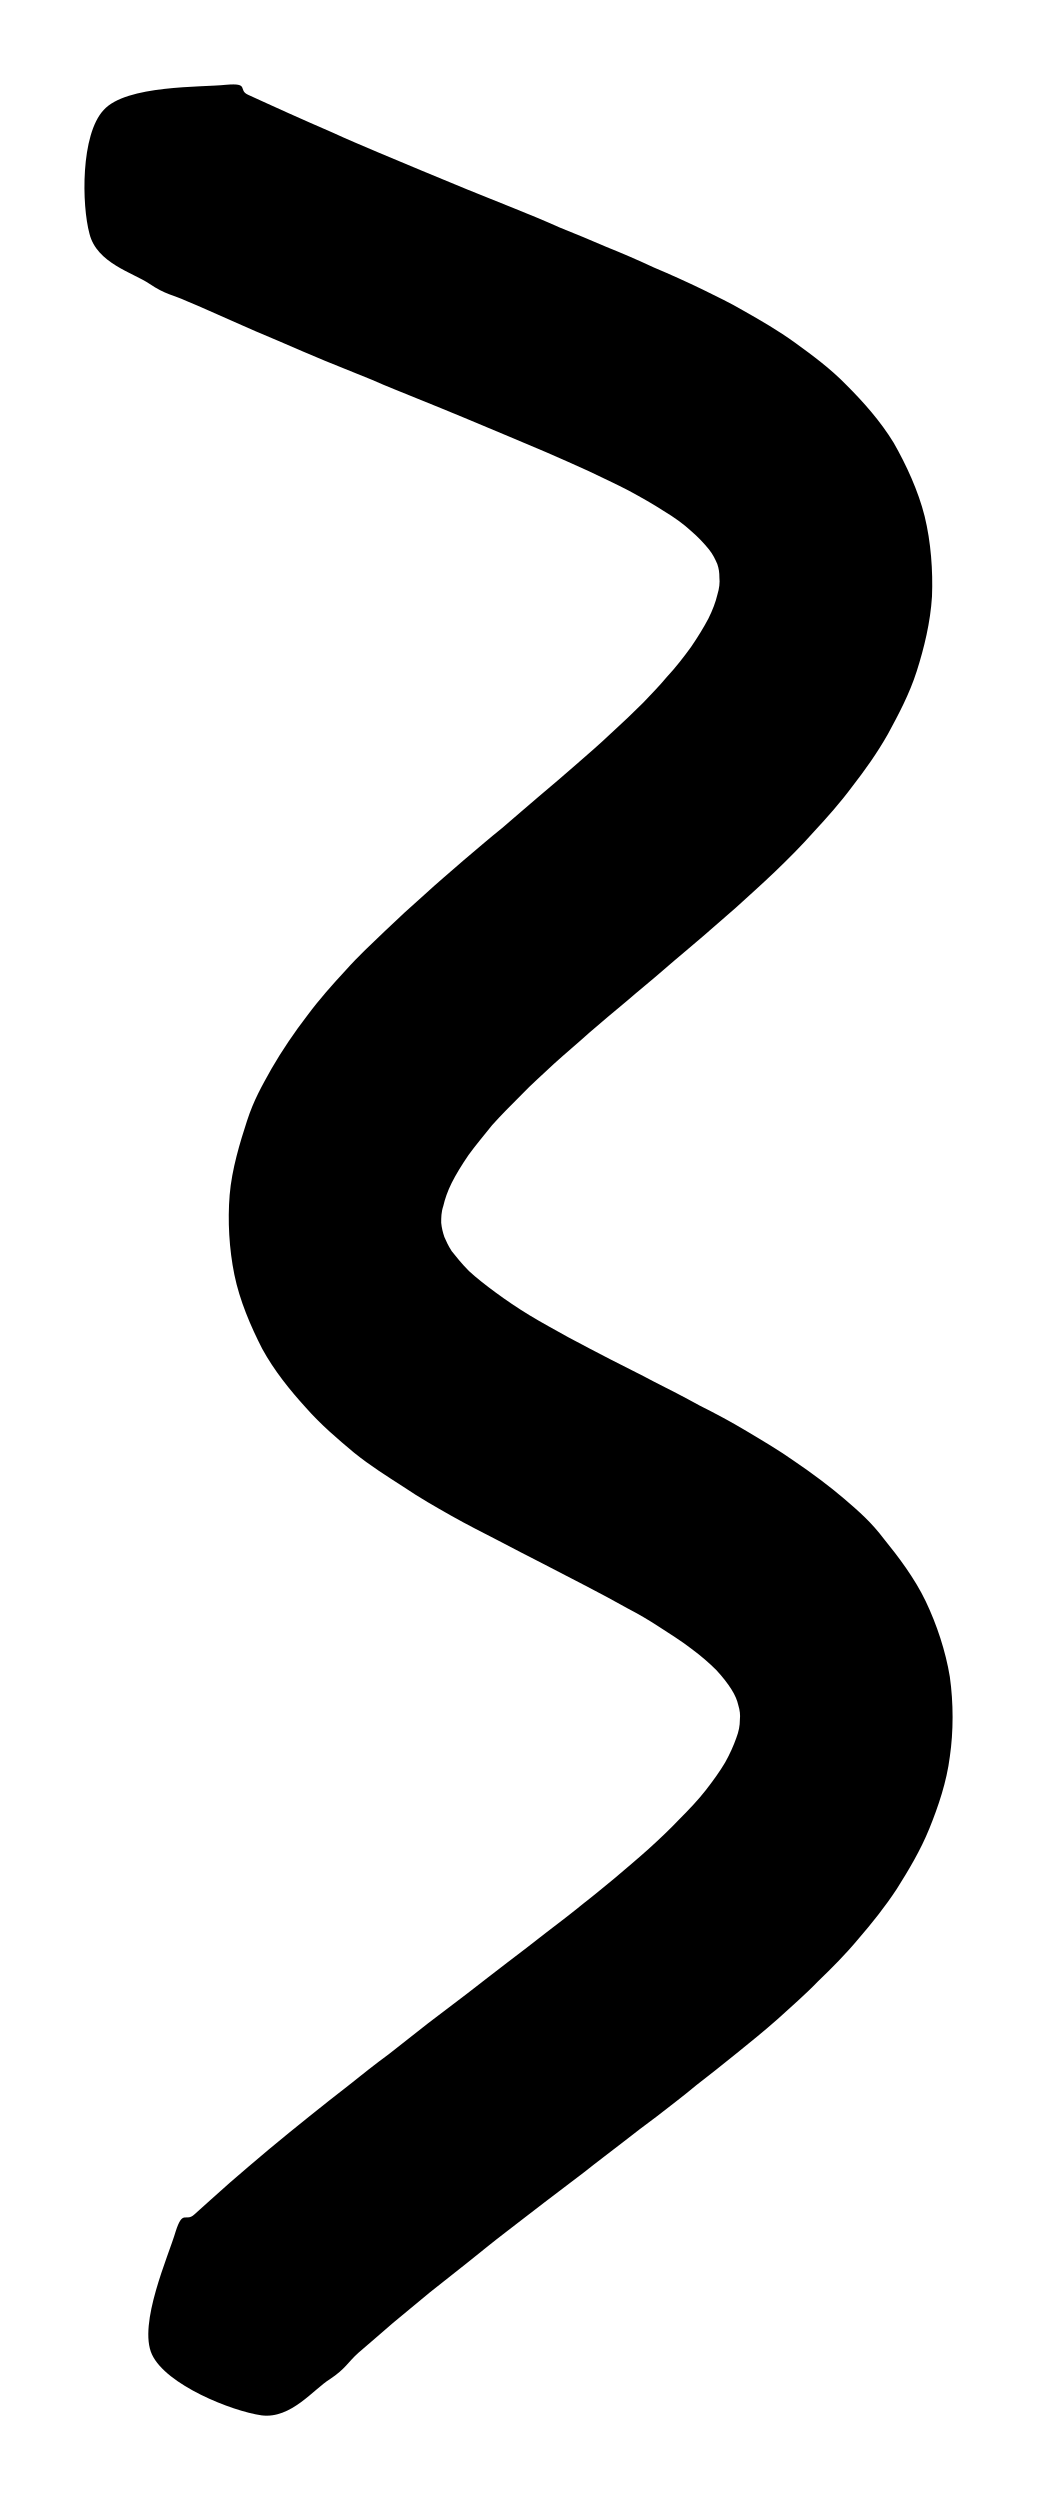
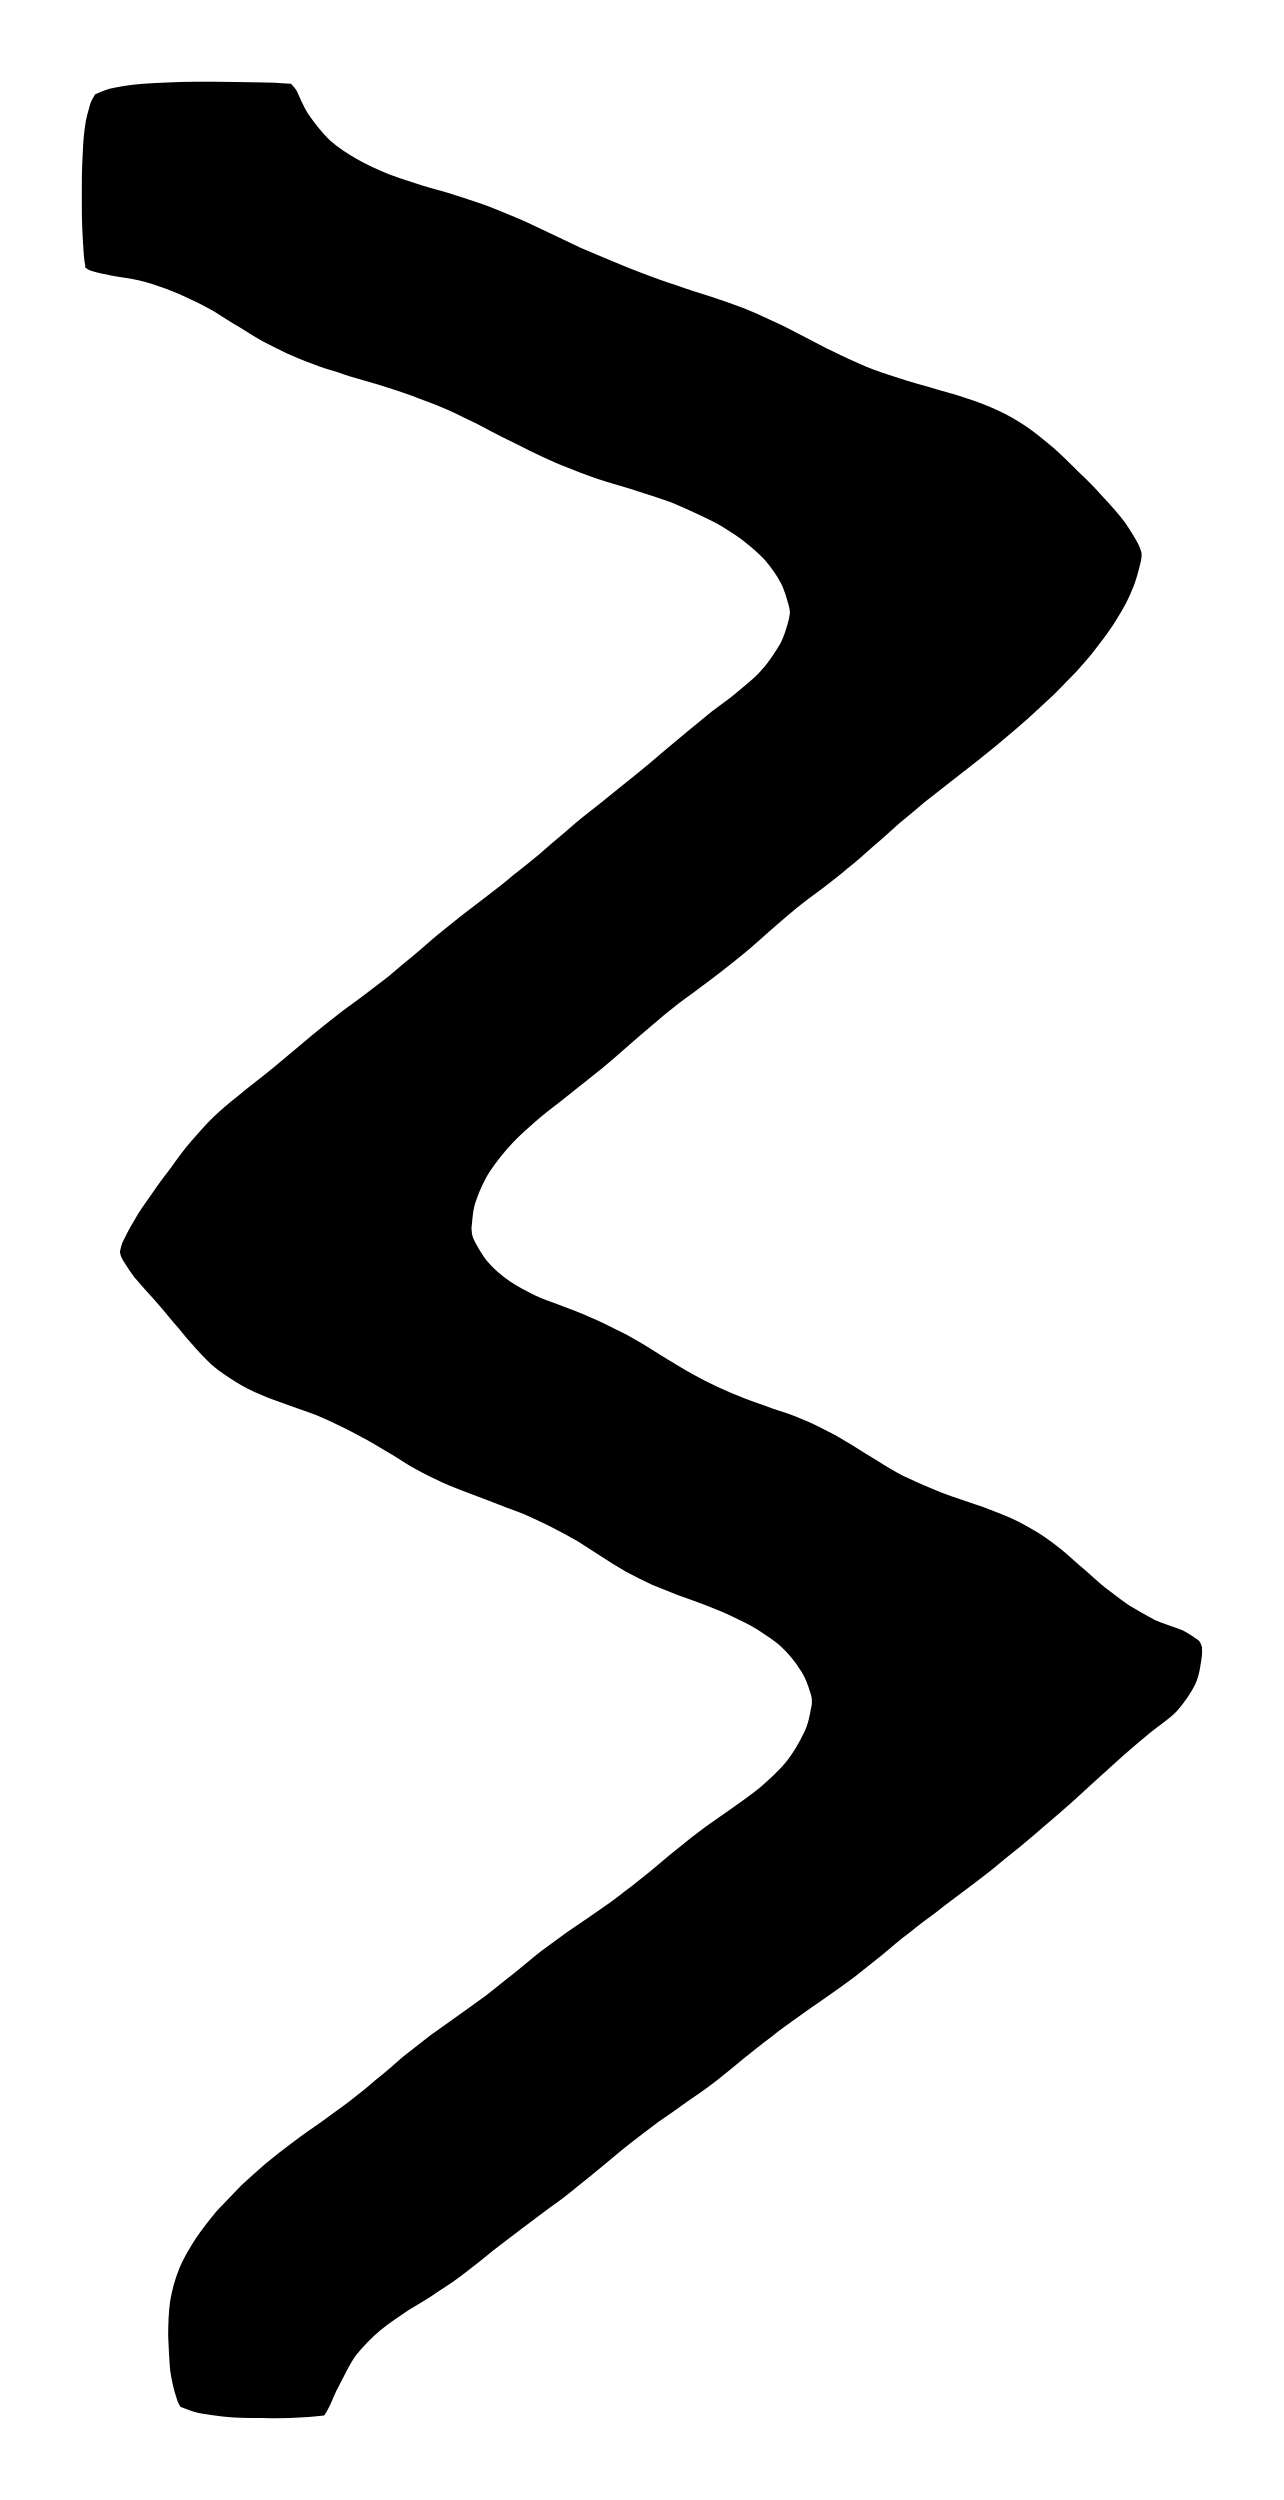
- <svg xmlns="http://www.w3.org/2000/svg" viewBox="0 0 197.585 476.274">
-   <g transform="translate(2.45223,468.553) scale(0.1,-0.1)" fill="#000000" stroke="none">
-     <path d="M 310 434 C 324 478 329 451 346 467 C 363 482 389 506 413 527 C 436 547 463 570 488 591 C 513 612 538 632 564 653 C 589 673 614 693 640 713 C 665 733 690 753 716 772 C 741 792 766 811 791 831 C 816 850 841 869 866 888 C 892 908 916 927 941 946 C 966 965 991 984 1015 1003 C 1040 1022 1066 1042 1088 1060 C 1110 1077 1125 1090 1146 1107 C 1166 1124 1191 1145 1211 1163 C 1232 1182 1252 1201 1270 1220 C 1288 1238 1306 1257 1320 1275 C 1334 1293 1347 1311 1357 1328 C 1366 1344 1373 1360 1378 1374 C 1383 1387 1385 1398 1385 1409 C 1386 1419 1385 1427 1382 1437 C 1380 1446 1376 1456 1369 1467 C 1362 1478 1353 1490 1340 1504 C 1327 1517 1311 1531 1292 1545 C 1274 1559 1250 1574 1230 1587 C 1210 1600 1193 1610 1170 1622 C 1147 1635 1119 1650 1092 1664 C 1065 1678 1038 1692 1009 1707 C 981 1721 953 1736 924 1751 C 895 1766 865 1781 835 1798 C 805 1815 775 1832 744 1853 C 713 1873 681 1893 650 1918 C 619 1944 587 1971 558 2004 C 528 2037 498 2074 475 2116 C 453 2159 432 2208 422 2257 C 412 2306 409 2360 413 2409 C 417 2458 433 2510 446 2550 C 459 2590 474 2616 493 2650 C 512 2683 537 2720 561 2751 C 584 2782 609 2810 634 2837 C 658 2864 684 2888 709 2912 C 734 2936 759 2959 784 2981 C 809 3004 834 3025 858 3046 C 883 3067 907 3088 932 3108 C 956 3129 980 3149 1003 3169 C 1027 3189 1050 3209 1073 3229 C 1096 3249 1118 3268 1139 3288 C 1161 3308 1183 3329 1201 3347 C 1218 3365 1231 3378 1246 3396 C 1262 3413 1279 3435 1292 3453 C 1305 3472 1316 3490 1325 3507 C 1333 3523 1339 3539 1342 3552 C 1346 3565 1347 3576 1346 3585 C 1346 3595 1345 3602 1342 3611 C 1338 3620 1334 3629 1326 3639 C 1317 3650 1306 3662 1292 3674 C 1278 3687 1260 3700 1240 3712 C 1220 3725 1197 3738 1173 3751 C 1150 3763 1124 3775 1097 3788 C 1071 3800 1041 3813 1016 3824 C 990 3835 971 3843 945 3854 C 919 3865 888 3878 859 3890 C 830 3902 801 3914 771 3926 C 742 3938 713 3949 684 3962 C 654 3974 625 3986 595 3998 C 566 4010 536 4023 506 4036 C 477 4048 447 4061 418 4074 C 388 4087 358 4101 331 4112 C 305 4124 291 4124 260 4145 C 229 4166 160 4184 146 4240 C 131 4295 129 4429 173 4476 C 216 4524 360 4519 406 4524 C 452 4528 428 4514 448 4505 C 468 4496 498 4482 525 4470 C 552 4458 581 4445 609 4433 C 637 4420 666 4408 694 4396 C 723 4384 751 4372 780 4360 C 809 4348 838 4336 867 4324 C 896 4312 925 4301 954 4289 C 984 4277 1013 4265 1042 4252 C 1072 4240 1101 4228 1131 4215 C 1161 4203 1191 4190 1221 4176 C 1252 4163 1285 4148 1314 4134 C 1342 4120 1364 4110 1393 4093 C 1423 4076 1458 4056 1491 4032 C 1524 4008 1558 3983 1589 3951 C 1620 3920 1653 3883 1678 3842 C 1702 3800 1725 3750 1737 3702 C 1749 3653 1753 3598 1751 3549 C 1748 3500 1736 3451 1722 3407 C 1708 3363 1687 3324 1667 3287 C 1646 3250 1623 3218 1599 3187 C 1576 3156 1551 3128 1526 3101 C 1502 3074 1477 3049 1452 3025 C 1427 3001 1400 2977 1377 2956 C 1354 2936 1337 2921 1315 2902 C 1292 2882 1265 2860 1241 2839 C 1217 2818 1192 2798 1169 2778 C 1145 2758 1121 2738 1098 2718 C 1076 2698 1053 2679 1031 2659 C 1010 2639 988 2620 969 2600 C 949 2580 930 2561 913 2542 C 897 2522 881 2503 868 2485 C 855 2466 844 2448 836 2432 C 828 2416 823 2401 820 2388 C 816 2376 816 2366 816 2356 C 817 2346 819 2338 822 2329 C 826 2320 829 2313 836 2302 C 844 2292 855 2278 869 2264 C 883 2251 901 2237 920 2223 C 939 2209 961 2194 984 2180 C 1007 2166 1033 2152 1058 2138 C 1084 2124 1111 2110 1138 2096 C 1165 2082 1194 2068 1222 2053 C 1250 2039 1279 2024 1308 2008 C 1338 1993 1368 1977 1398 1959 C 1428 1941 1459 1923 1490 1901 C 1521 1880 1556 1854 1584 1830 C 1613 1805 1635 1786 1660 1753 C 1686 1721 1718 1679 1739 1635 C 1760 1591 1777 1540 1785 1491 C 1792 1441 1792 1387 1785 1339 C 1779 1291 1763 1244 1746 1202 C 1729 1160 1706 1122 1684 1087 C 1661 1052 1636 1021 1611 992 C 1586 962 1560 936 1534 911 C 1509 885 1482 862 1457 839 C 1431 816 1405 795 1379 774 C 1353 753 1328 733 1302 713 C 1277 692 1249 671 1226 653 C 1203 636 1186 623 1163 605 C 1140 587 1113 567 1088 547 C 1063 528 1038 509 1013 490 C 988 471 964 452 939 433 C 914 414 890 394 866 375 C 842 356 818 337 794 318 C 771 299 747 279 724 260 C 702 241 678 220 658 203 C 638 185 634 173 604 153 C 573 134 530 77 474 84 C 417 92 292 142 265 200 C 238 258 297 389 310 434 Z" />
+ <svg xmlns="http://www.w3.org/2000/svg" viewBox="0 0 252.723 492.117">
+   <g transform="translate(16.1029,476.0822) scale(0.1,-0.1)" fill="#000000" stroke="none">
+     <path d="M 7 4234 C 11 4232 12 4229 21 4227 C 30 4224 45 4221 60 4218 C 76 4215 95 4213 112 4209 C 130 4205 147 4199 164 4193 C 180 4187 197 4180 213 4172 C 229 4165 244 4157 260 4148 C 276 4138 294 4126 310 4117 C 326 4107 340 4098 356 4089 C 372 4081 387 4073 404 4065 C 420 4058 436 4051 453 4045 C 470 4038 487 4033 504 4028 C 520 4022 537 4017 555 4012 C 573 4007 593 4001 611 3995 C 629 3989 645 3984 662 3977 C 678 3971 695 3965 711 3958 C 728 3951 744 3943 760 3935 C 776 3928 792 3919 807 3911 C 823 3903 838 3895 855 3887 C 872 3878 891 3869 908 3861 C 925 3853 941 3846 957 3840 C 974 3833 990 3827 1007 3821 C 1024 3815 1041 3810 1058 3805 C 1075 3800 1092 3795 1109 3789 C 1126 3784 1142 3778 1160 3772 C 1177 3765 1197 3756 1214 3748 C 1231 3740 1246 3733 1261 3724 C 1276 3714 1292 3705 1305 3694 C 1319 3683 1333 3671 1345 3658 C 1356 3645 1367 3630 1375 3615 C 1383 3601 1388 3581 1391 3571 C 1394 3561 1393 3559 1394 3555 C 1393 3550 1393 3545 1390 3535 C 1387 3525 1383 3509 1375 3494 C 1366 3479 1353 3458 1339 3443 C 1326 3427 1308 3414 1292 3400 C 1276 3386 1258 3374 1241 3361 C 1224 3347 1208 3334 1191 3320 C 1175 3307 1159 3293 1142 3279 C 1126 3265 1109 3251 1093 3238 C 1077 3225 1063 3214 1047 3201 C 1031 3188 1014 3174 997 3161 C 980 3148 964 3134 948 3120 C 931 3106 915 3092 899 3078 C 882 3064 866 3051 849 3038 C 833 3024 816 3011 799 2998 C 782 2985 764 2971 748 2959 C 732 2946 718 2935 702 2922 C 686 2909 670 2894 653 2880 C 637 2867 620 2853 604 2839 C 587 2826 570 2813 553 2800 C 536 2787 518 2775 502 2762 C 485 2749 468 2735 452 2722 C 435 2708 418 2693 402 2680 C 387 2667 373 2656 357 2643 C 341 2630 323 2617 307 2603 C 290 2590 274 2576 258 2561 C 243 2546 229 2530 215 2514 C 201 2498 188 2480 176 2463 C 163 2446 150 2429 138 2411 C 126 2394 112 2375 103 2358 C 93 2342 85 2325 80 2315 C 76 2304 76 2300 75 2296 C 76 2292 76 2289 81 2280 C 86 2272 94 2259 104 2246 C 115 2233 130 2216 143 2202 C 156 2187 169 2172 181 2157 C 194 2143 203 2130 216 2116 C 228 2102 242 2087 256 2074 C 271 2061 288 2050 304 2040 C 320 2030 334 2023 351 2016 C 368 2008 388 2002 406 1995 C 425 1988 444 1982 462 1975 C 479 1968 494 1961 510 1953 C 527 1945 545 1935 562 1926 C 580 1916 597 1905 613 1896 C 629 1886 642 1877 659 1868 C 675 1859 694 1850 711 1842 C 729 1834 748 1827 766 1820 C 784 1813 804 1806 821 1799 C 838 1792 854 1787 871 1780 C 888 1772 907 1764 924 1755 C 942 1746 960 1736 976 1727 C 992 1717 1005 1708 1021 1698 C 1036 1688 1054 1677 1071 1667 C 1088 1658 1106 1649 1123 1641 C 1140 1634 1156 1628 1173 1621 C 1190 1615 1210 1608 1228 1601 C 1246 1594 1266 1586 1282 1578 C 1299 1570 1314 1563 1330 1553 C 1345 1543 1363 1532 1377 1519 C 1391 1506 1405 1489 1414 1474 C 1424 1460 1430 1442 1433 1432 C 1437 1422 1436 1420 1437 1416 C 1437 1411 1438 1407 1435 1396 C 1433 1385 1430 1366 1421 1349 C 1413 1332 1400 1309 1385 1291 C 1371 1274 1353 1258 1336 1243 C 1319 1229 1303 1218 1285 1205 C 1267 1192 1246 1178 1228 1165 C 1209 1151 1191 1137 1173 1122 C 1155 1108 1137 1092 1120 1078 C 1102 1064 1087 1051 1069 1038 C 1052 1024 1032 1010 1013 997 C 994 984 974 970 956 958 C 938 945 922 933 904 920 C 886 906 868 890 850 876 C 832 862 814 847 796 833 C 777 819 757 805 739 792 C 721 779 705 768 687 755 C 669 741 650 726 632 712 C 615 697 597 681 579 667 C 562 652 543 637 525 623 C 507 610 491 598 473 585 C 455 572 435 559 417 545 C 398 531 379 516 362 502 C 345 487 330 474 314 459 C 299 443 282 426 266 409 C 251 391 237 373 224 354 C 212 335 199 314 191 293 C 183 273 178 254 174 232 C 171 211 170 186 170 163 C 171 140 172 115 174 94 C 177 74 182 53 186 42 C 189 30 192 28 194 23 C 200 21 212 16 222 13 C 232 10 241 9 254 7 C 267 5 284 3 301 2 C 319 1 341 1 359 1 C 377 0 394 1 408 1 C 422 2 434 2 446 3 C 457 4 469 5 477 6 C 480 10 483 15 488 25 C 493 35 498 50 507 66 C 516 83 527 107 540 125 C 554 142 570 159 588 174 C 605 188 625 201 644 214 C 664 226 685 238 703 251 C 722 263 738 274 756 288 C 773 301 792 316 810 331 C 828 345 847 359 865 373 C 884 387 902 401 921 415 C 940 428 958 442 976 457 C 994 471 1013 487 1030 501 C 1047 515 1062 528 1080 542 C 1097 555 1116 570 1135 584 C 1154 597 1173 610 1192 624 C 1211 637 1230 650 1248 664 C 1266 678 1284 693 1302 708 C 1320 722 1339 738 1357 751 C 1374 765 1390 776 1408 789 C 1426 802 1446 816 1465 829 C 1484 842 1503 856 1522 870 C 1540 884 1558 899 1576 913 C 1594 928 1612 944 1630 957 C 1647 971 1663 983 1681 996 C 1698 1010 1718 1024 1736 1038 C 1755 1052 1773 1066 1791 1080 C 1809 1095 1827 1110 1845 1124 C 1863 1139 1881 1154 1898 1169 C 1916 1184 1934 1200 1951 1215 C 1967 1230 1982 1243 1998 1258 C 2015 1273 2032 1289 2050 1305 C 2067 1320 2085 1335 2103 1350 C 2120 1364 2141 1377 2156 1393 C 2170 1409 2184 1429 2192 1446 C 2200 1463 2202 1483 2204 1495 C 2206 1507 2205 1513 2205 1519 C 2203 1522 2204 1526 2198 1532 C 2191 1537 2180 1545 2166 1552 C 2151 1558 2130 1564 2112 1572 C 2095 1581 2078 1591 2061 1601 C 2045 1612 2029 1625 2014 1636 C 1999 1648 1988 1659 1974 1671 C 1959 1683 1944 1698 1929 1710 C 1914 1722 1898 1734 1882 1744 C 1865 1754 1848 1764 1830 1772 C 1812 1780 1793 1787 1775 1794 C 1758 1800 1742 1805 1725 1811 C 1707 1817 1688 1824 1670 1832 C 1652 1839 1634 1848 1616 1856 C 1599 1865 1582 1875 1565 1886 C 1548 1896 1531 1907 1515 1917 C 1499 1926 1486 1935 1469 1943 C 1452 1952 1434 1961 1416 1968 C 1398 1976 1379 1982 1360 1988 C 1342 1995 1323 2001 1305 2008 C 1287 2015 1268 2023 1251 2031 C 1234 2039 1220 2046 1204 2055 C 1187 2064 1170 2075 1153 2085 C 1136 2095 1120 2106 1103 2116 C 1086 2126 1069 2136 1051 2144 C 1034 2153 1015 2162 998 2169 C 981 2177 966 2182 948 2189 C 931 2196 911 2202 894 2210 C 876 2219 858 2228 842 2239 C 826 2250 810 2264 799 2277 C 788 2290 779 2307 774 2316 C 769 2326 769 2328 768 2332 C 768 2337 766 2341 768 2352 C 769 2363 770 2382 777 2400 C 783 2417 792 2438 804 2456 C 816 2474 832 2494 847 2510 C 862 2526 878 2540 894 2554 C 910 2568 926 2580 944 2594 C 961 2608 981 2623 998 2637 C 1016 2651 1032 2664 1048 2678 C 1064 2692 1080 2706 1096 2720 C 1113 2734 1132 2751 1149 2765 C 1166 2779 1183 2792 1200 2804 C 1217 2817 1234 2829 1252 2843 C 1269 2856 1289 2872 1306 2886 C 1323 2900 1338 2914 1354 2928 C 1370 2942 1386 2956 1403 2970 C 1420 2984 1440 2999 1458 3012 C 1476 3026 1492 3038 1508 3052 C 1525 3065 1540 3079 1557 3094 C 1574 3108 1592 3125 1609 3140 C 1626 3154 1642 3167 1658 3181 C 1675 3194 1691 3207 1709 3221 C 1726 3234 1746 3250 1764 3264 C 1781 3278 1797 3290 1813 3304 C 1830 3318 1845 3331 1862 3346 C 1878 3361 1897 3378 1913 3393 C 1929 3409 1943 3424 1958 3439 C 1972 3455 1986 3470 1999 3488 C 2013 3506 2028 3526 2039 3545 C 2051 3564 2061 3583 2068 3601 C 2076 3619 2081 3641 2084 3653 C 2087 3665 2086 3668 2086 3673 C 2084 3678 2084 3681 2079 3691 C 2073 3702 2064 3717 2053 3733 C 2041 3749 2023 3769 2008 3785 C 1993 3802 1979 3816 1963 3831 C 1947 3847 1930 3864 1913 3879 C 1895 3894 1876 3910 1858 3922 C 1840 3934 1823 3944 1803 3953 C 1782 3963 1760 3971 1738 3978 C 1716 3986 1692 3991 1671 3998 C 1650 4004 1631 4009 1610 4016 C 1588 4023 1566 4030 1544 4039 C 1523 4048 1501 4058 1481 4068 C 1461 4077 1444 4087 1424 4097 C 1404 4107 1383 4119 1362 4128 C 1341 4138 1319 4148 1298 4156 C 1277 4164 1259 4170 1238 4177 C 1216 4184 1193 4191 1171 4199 C 1149 4206 1127 4214 1106 4222 C 1085 4230 1067 4237 1046 4246 C 1026 4254 1004 4264 982 4273 C 961 4283 940 4293 919 4303 C 899 4312 882 4321 861 4330 C 841 4338 818 4348 797 4356 C 775 4364 752 4371 731 4378 C 710 4385 691 4389 669 4396 C 648 4403 625 4410 604 4418 C 582 4427 560 4437 541 4448 C 522 4459 505 4470 489 4484 C 473 4499 457 4520 446 4536 C 435 4553 428 4572 423 4582 C 417 4592 414 4592 412 4596 C 404 4596 394 4597 380 4598 C 367 4598 349 4599 329 4599 C 308 4599 281 4600 256 4600 C 232 4600 206 4600 182 4599 C 157 4598 131 4597 110 4595 C 88 4593 68 4589 54 4586 C 41 4582 33 4578 26 4575 C 24 4570 19 4565 16 4554 C 13 4543 8 4528 6 4510 C 3 4491 2 4464 1 4442 C 0 4420 0 4400 0 4378 C 0 4356 0 4329 1 4309 C 2 4289 3 4270 4 4258 C 5 4245 7 4240 7 4234 Z" />
  </g>
</svg>
